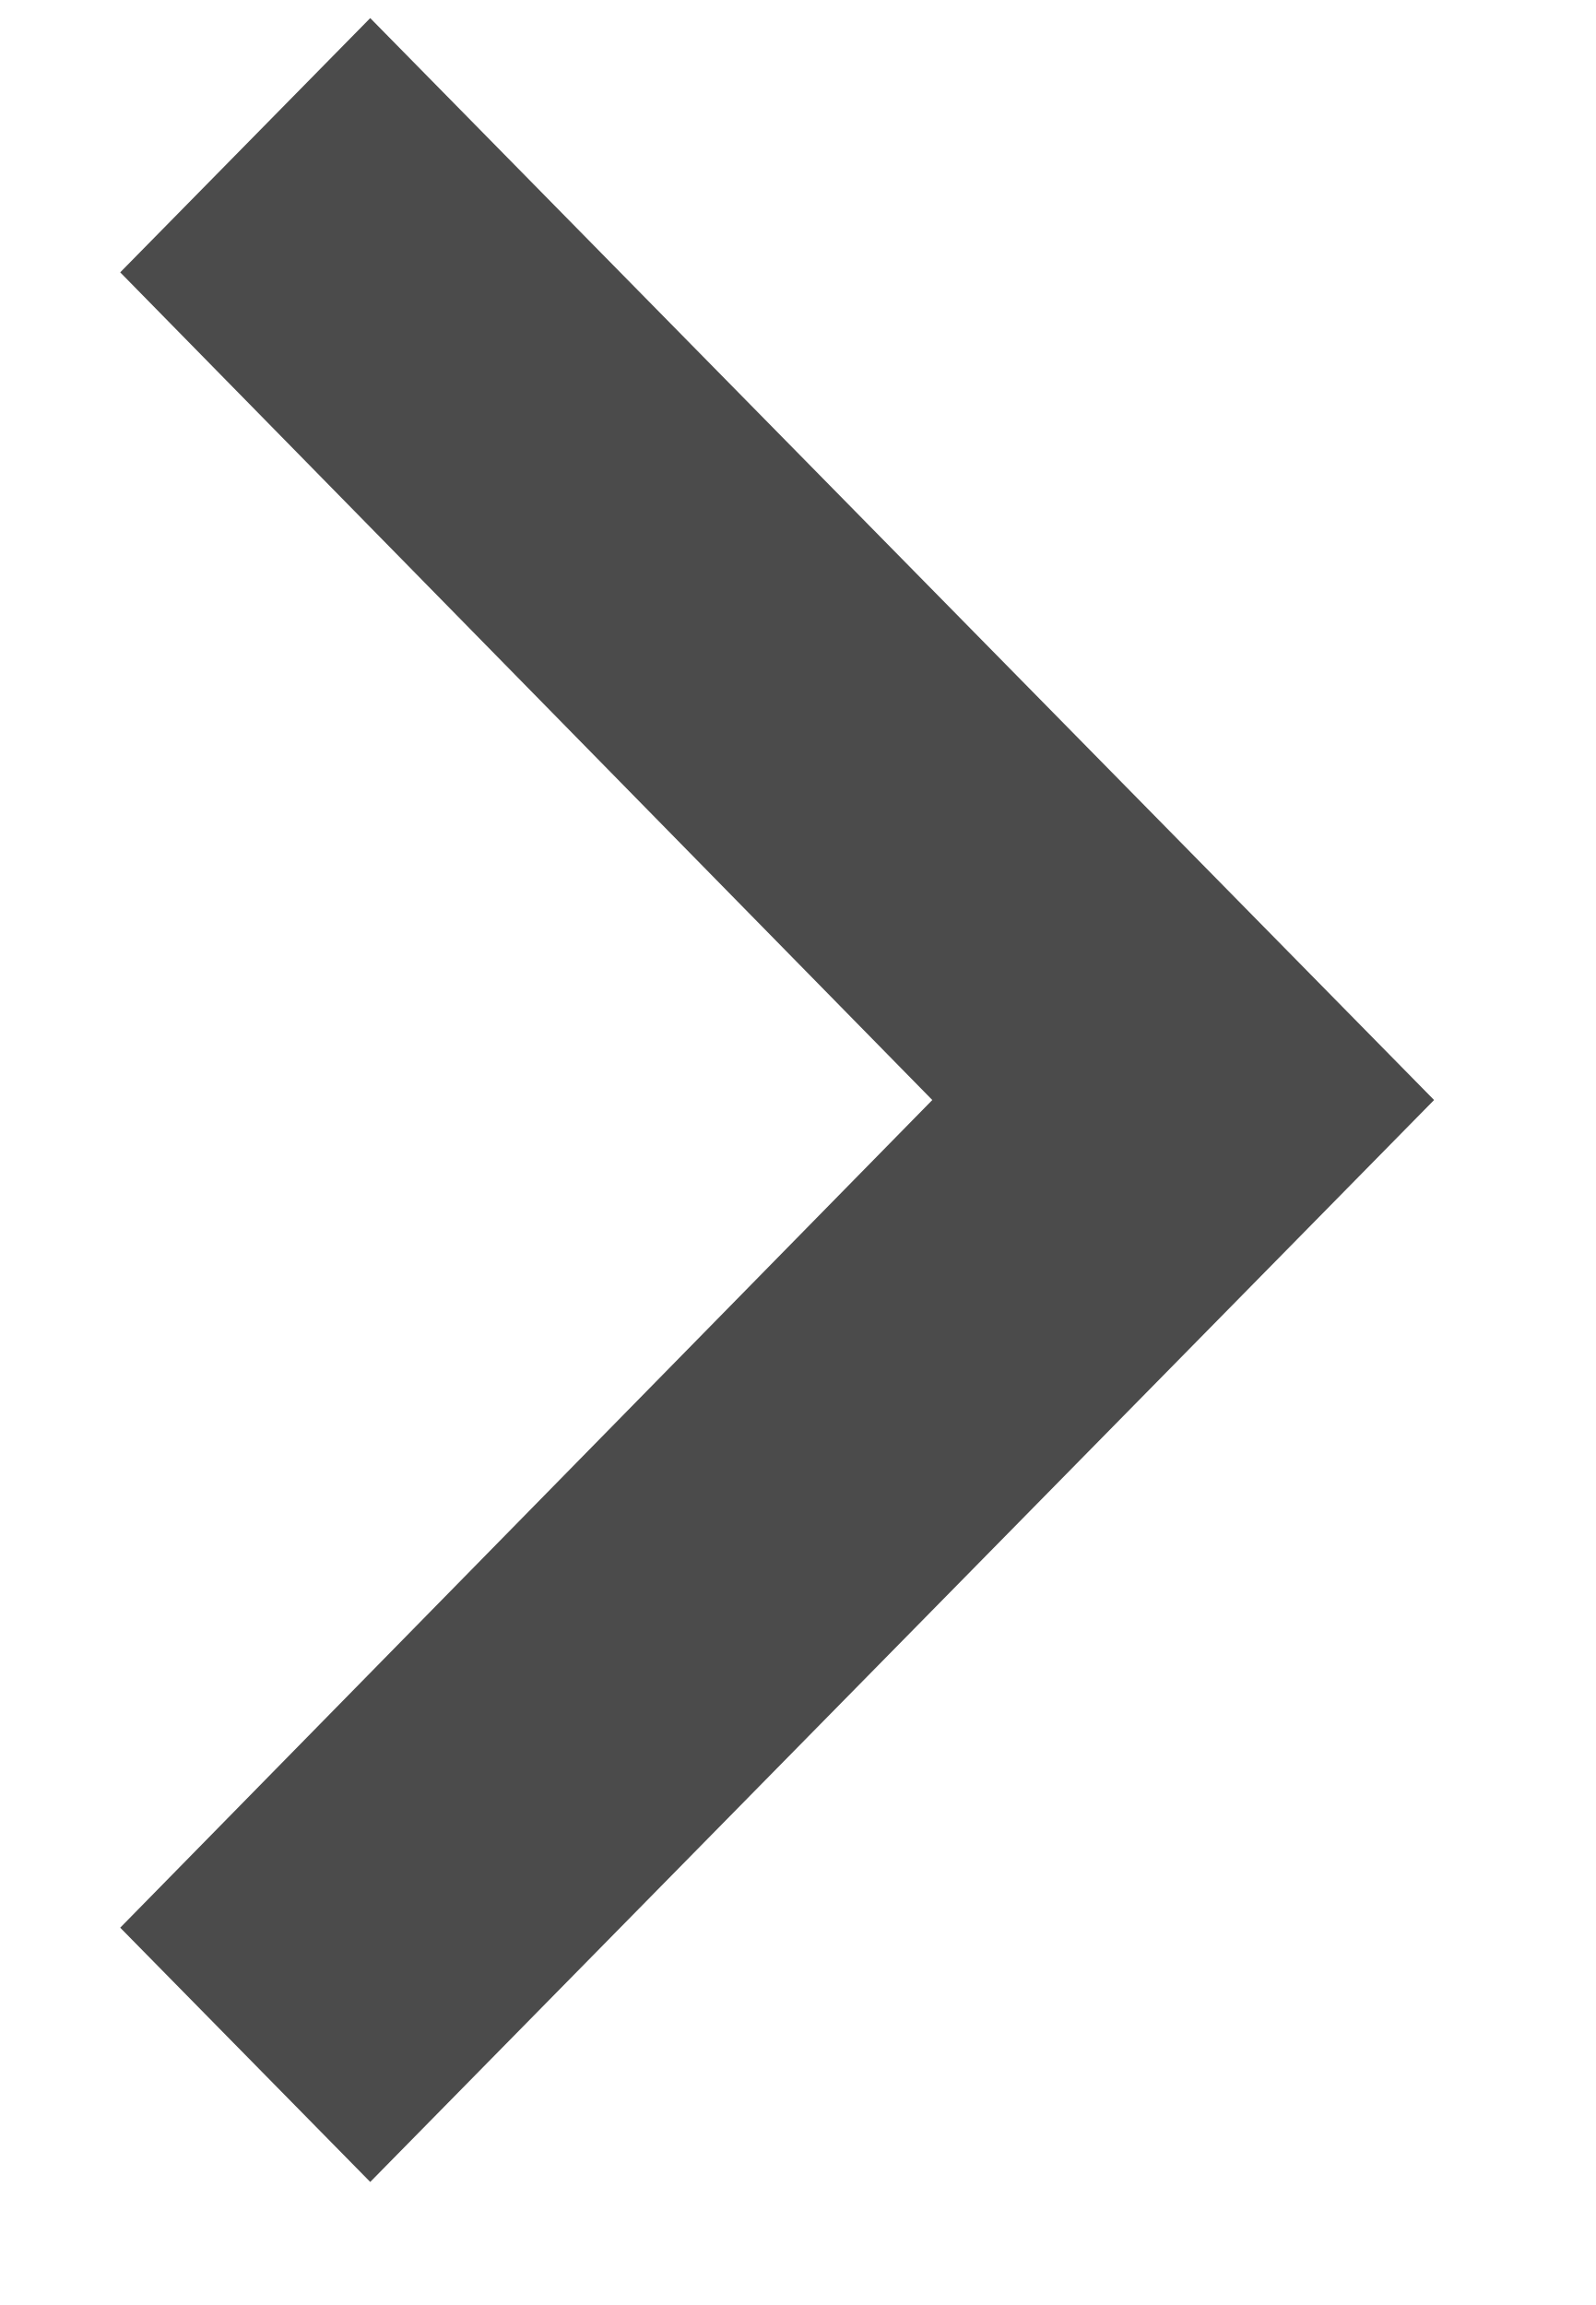
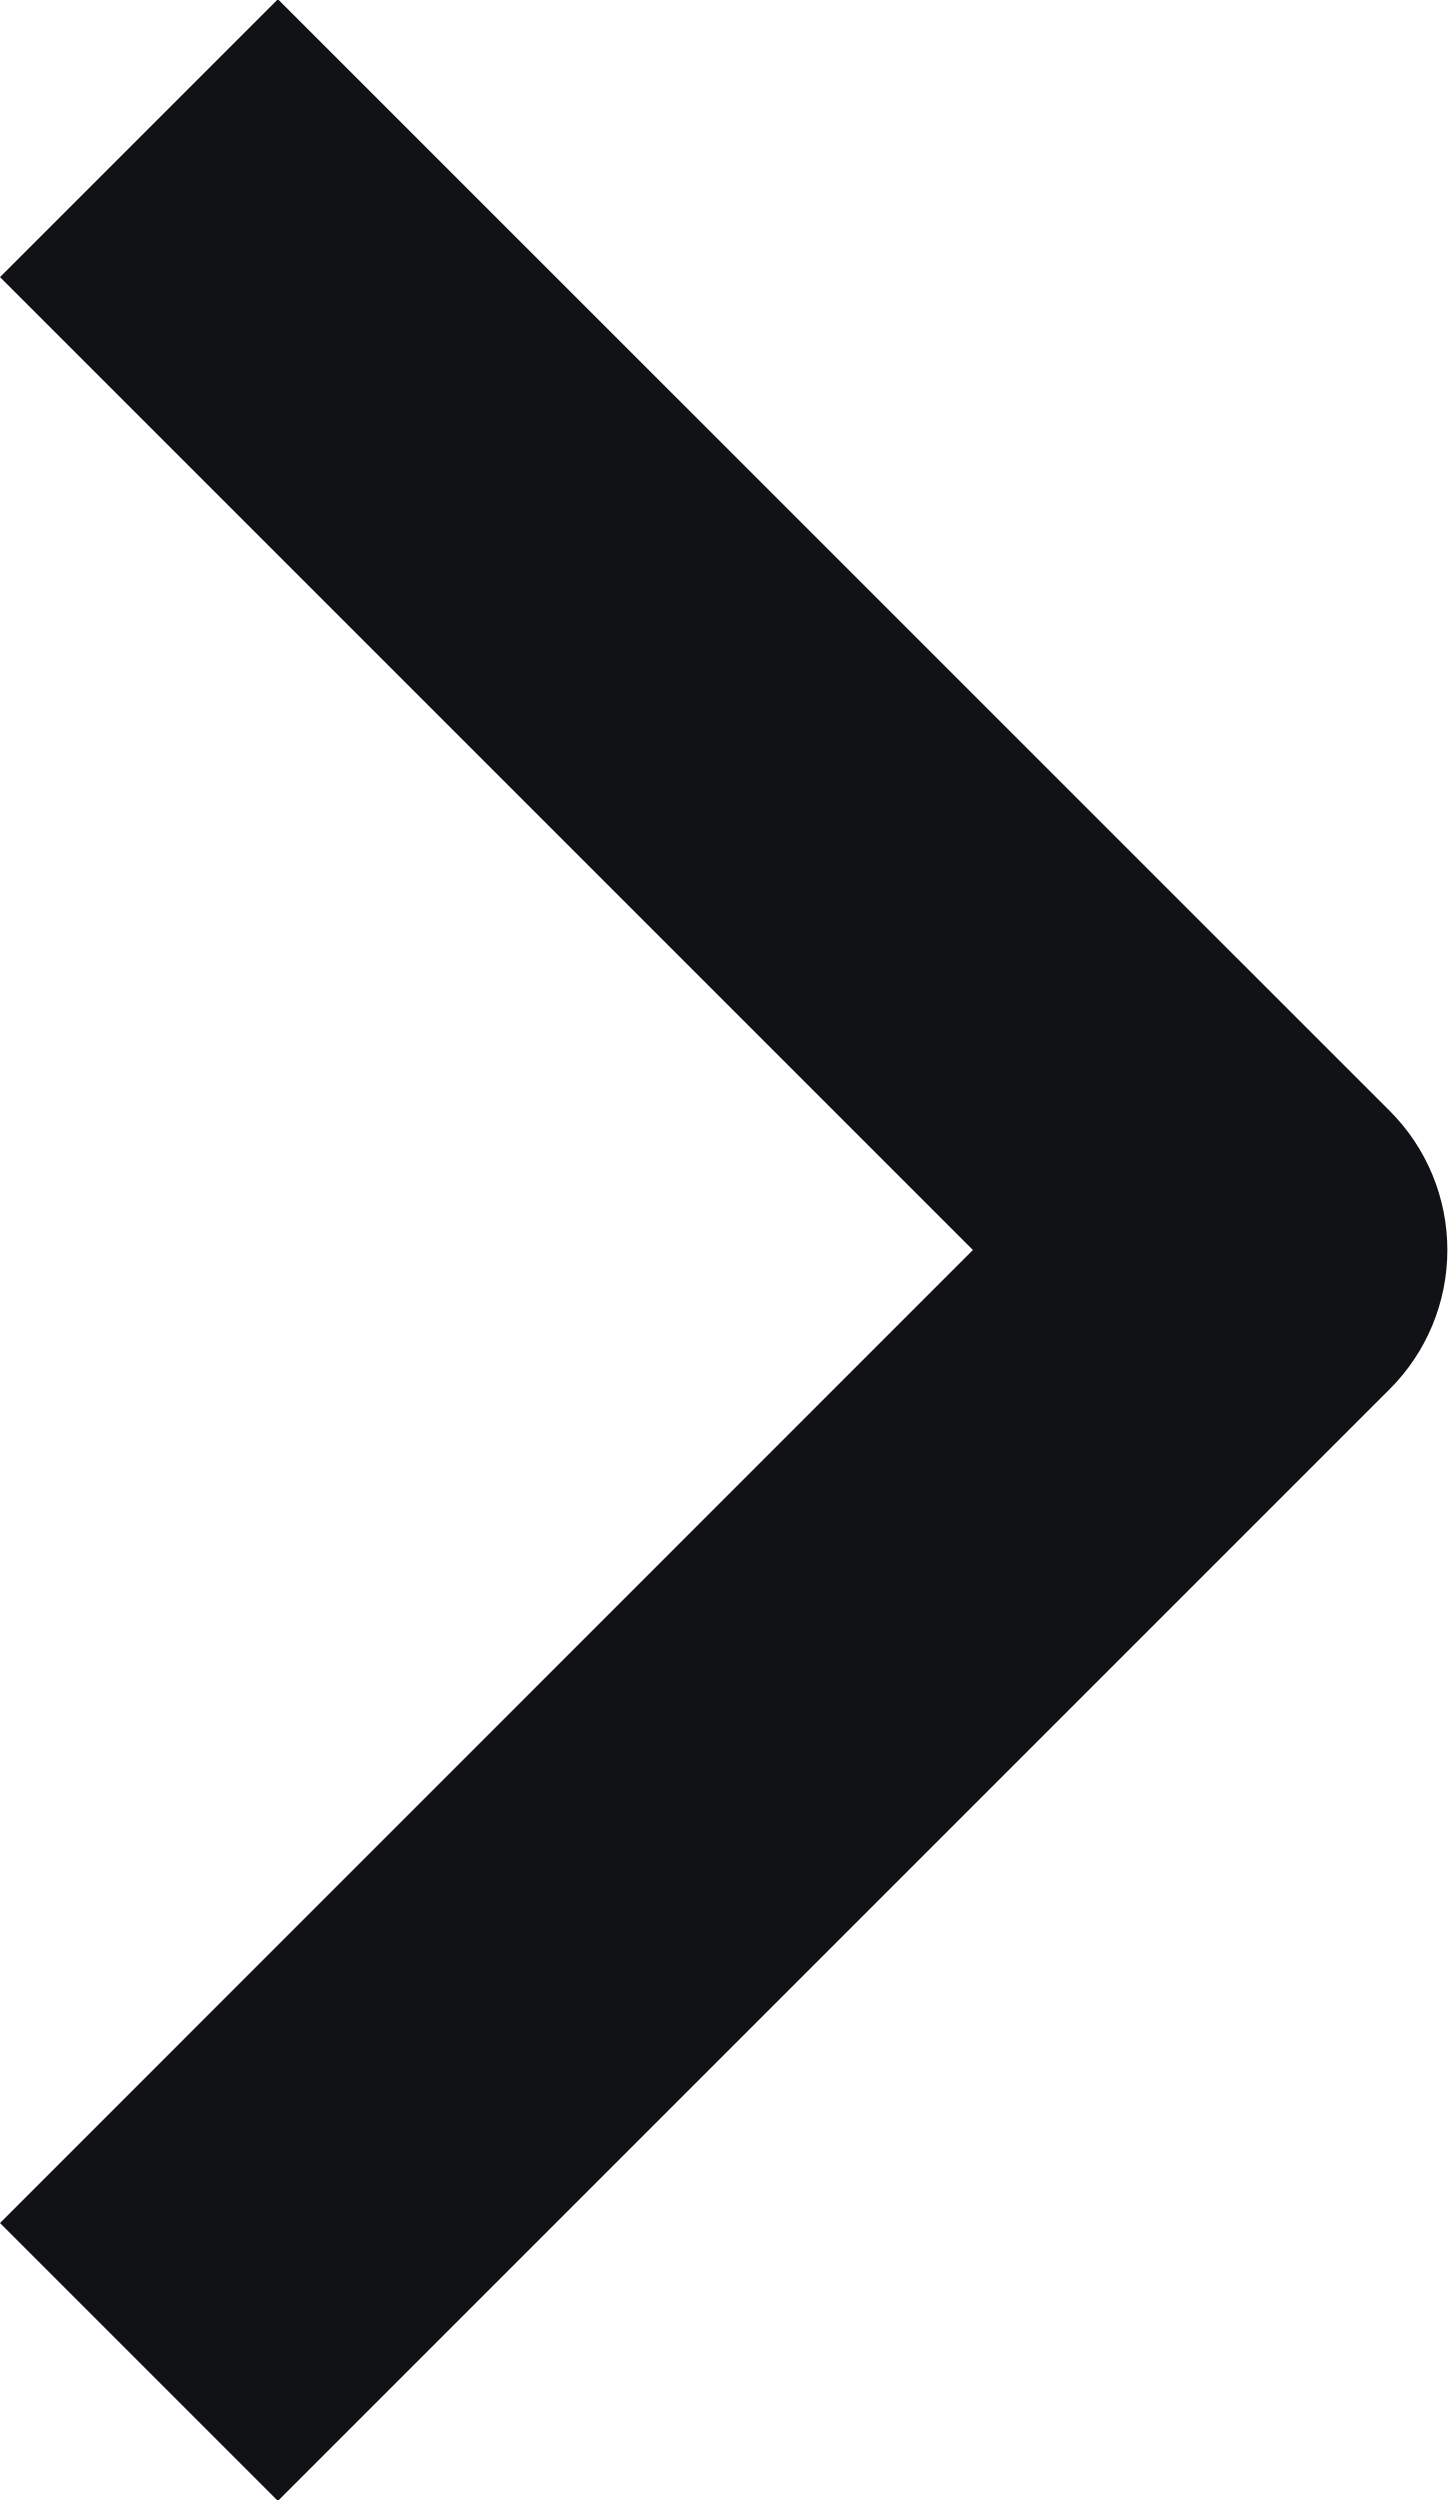
- <svg xmlns="http://www.w3.org/2000/svg" width="9" height="13" viewBox="0 0 9 13" fill="none">
-   <path d="M0.678 10.872L5.258 6.204L0.678 1.536L2.088 0.102L8.088 6.204L2.088 12.306L0.678 10.872Z" fill="#4B4B4B" />
+ <svg xmlns="http://www.w3.org/2000/svg" width="11" height="19" viewBox="0 0 11 19" fill="none">
+   <path fill-rule="evenodd" clip-rule="evenodd" d="M10.563 10.556L2.112 19.007L0 16.895L7.394 9.5L0 2.106L2.112 -0.006L10.563 8.444C10.843 8.724 11 9.104 11 9.5C11 9.896 10.843 10.276 10.563 10.556Z" fill="#111215" />
</svg>
